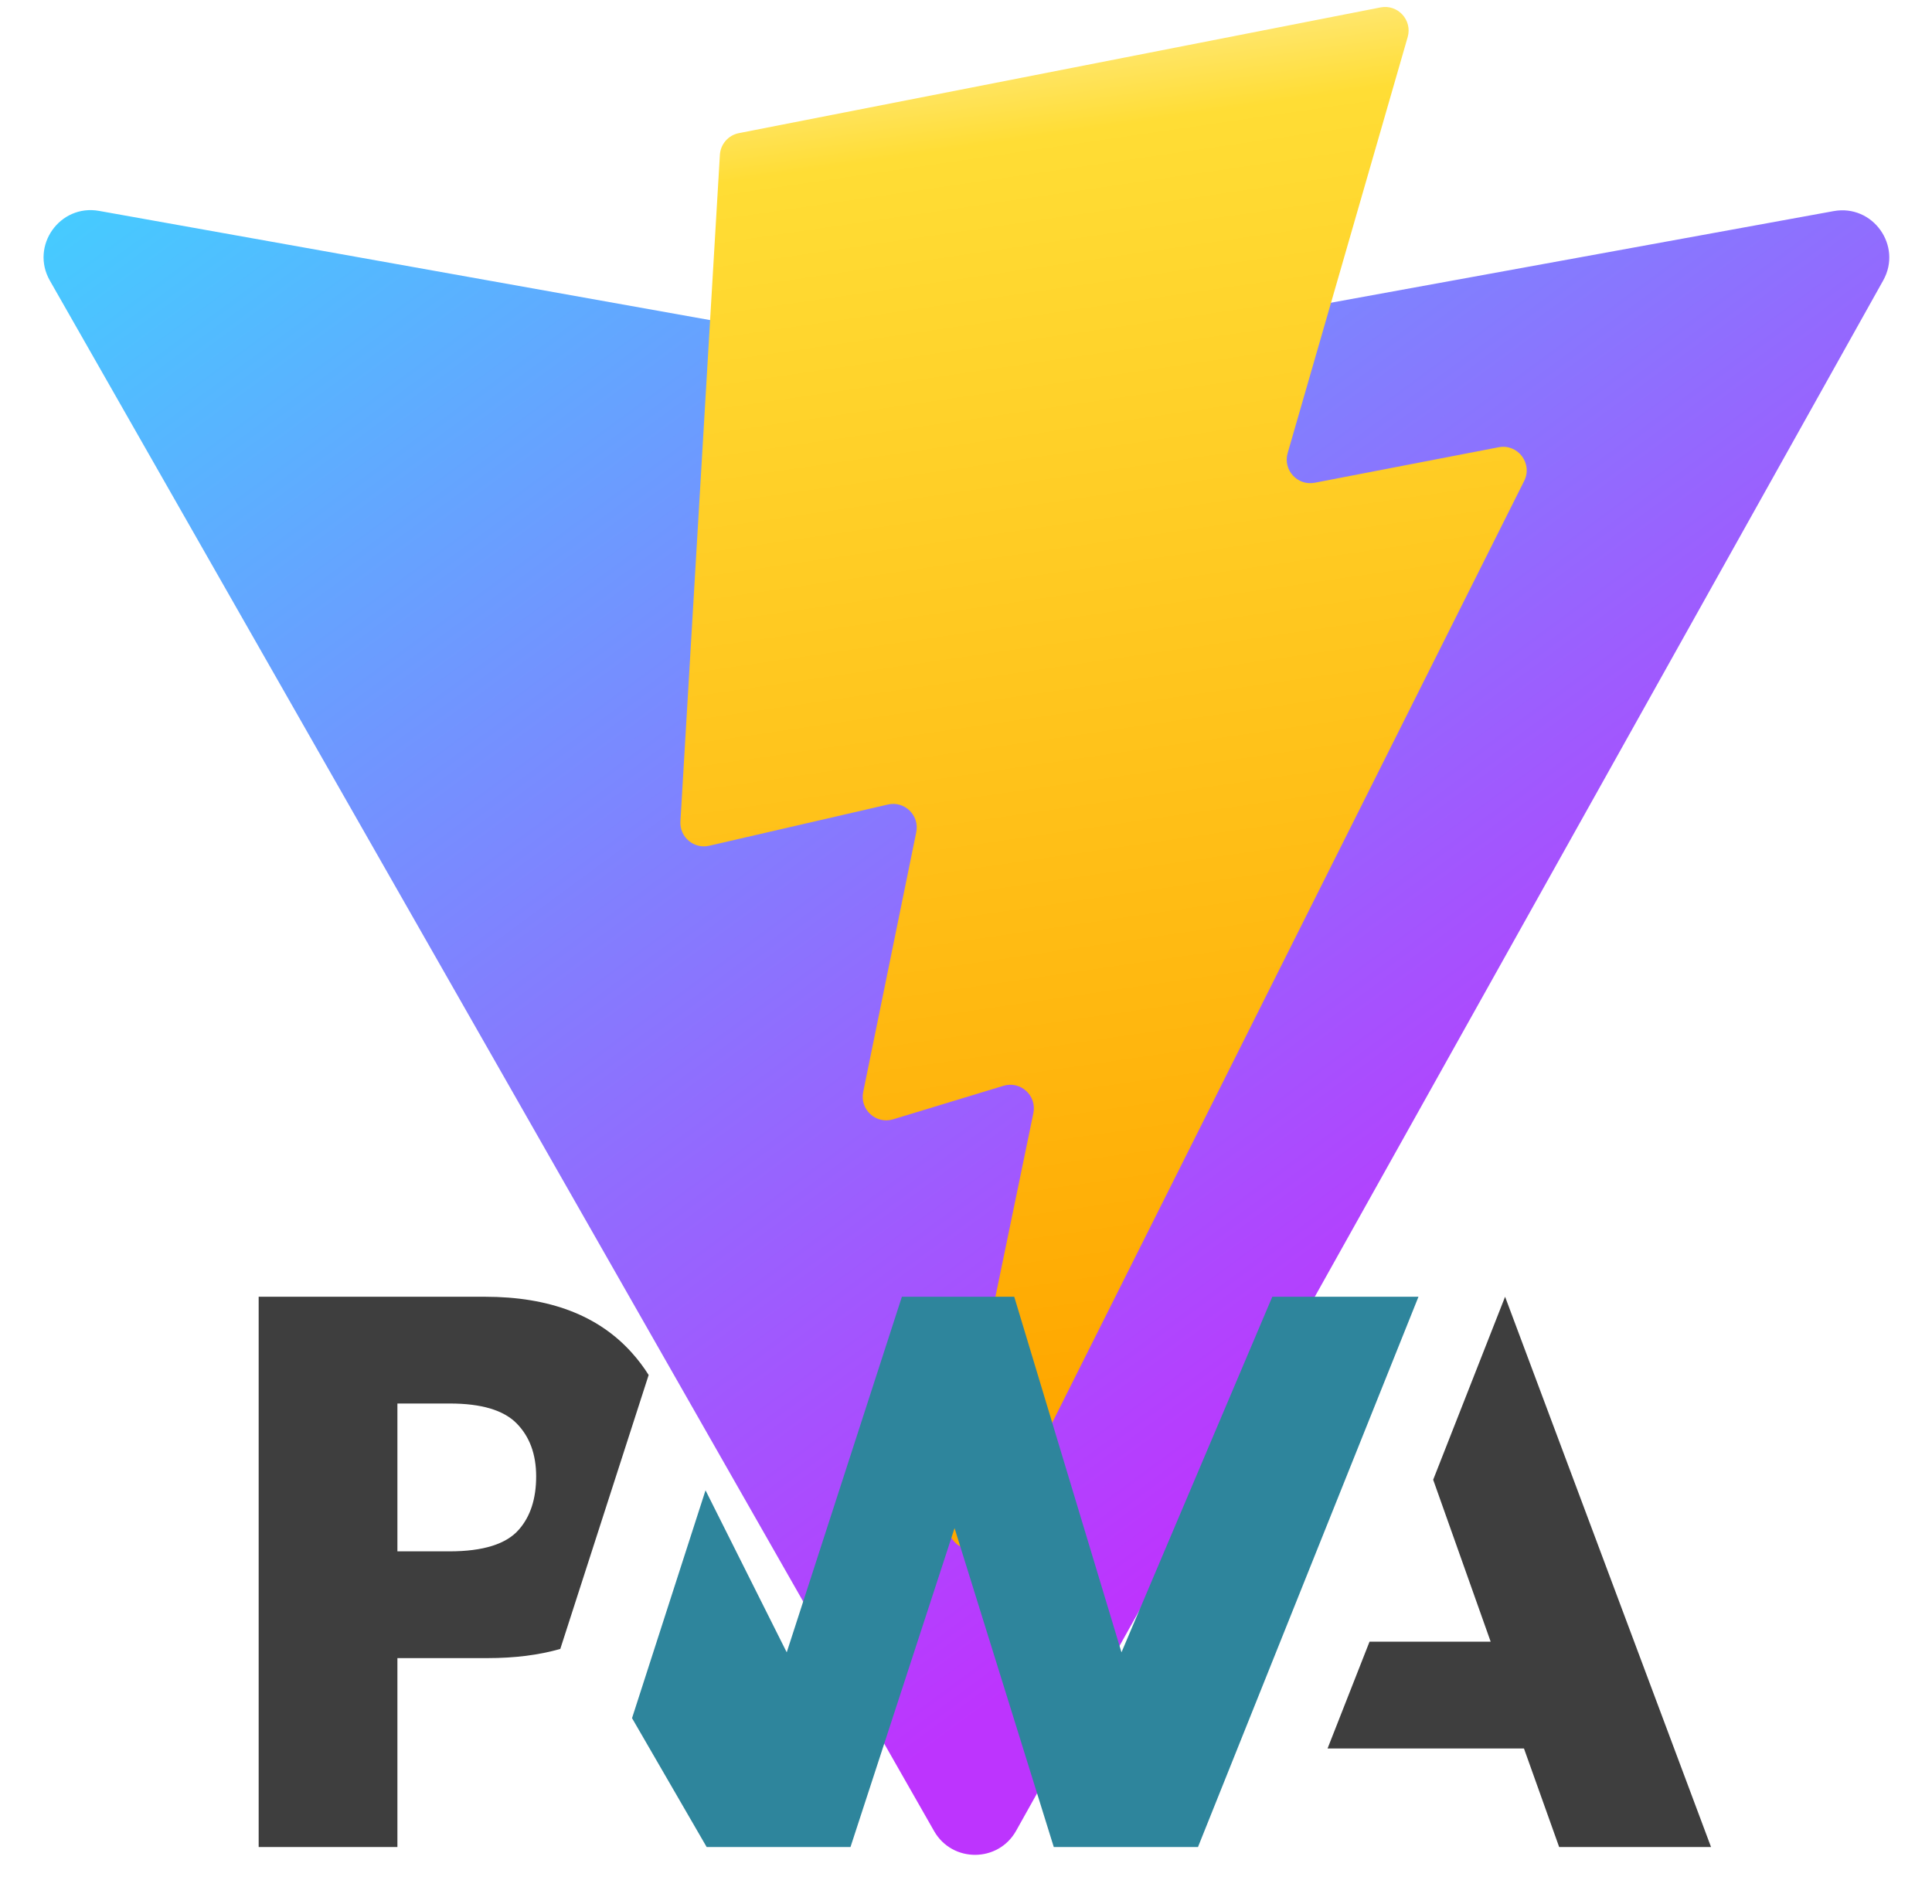
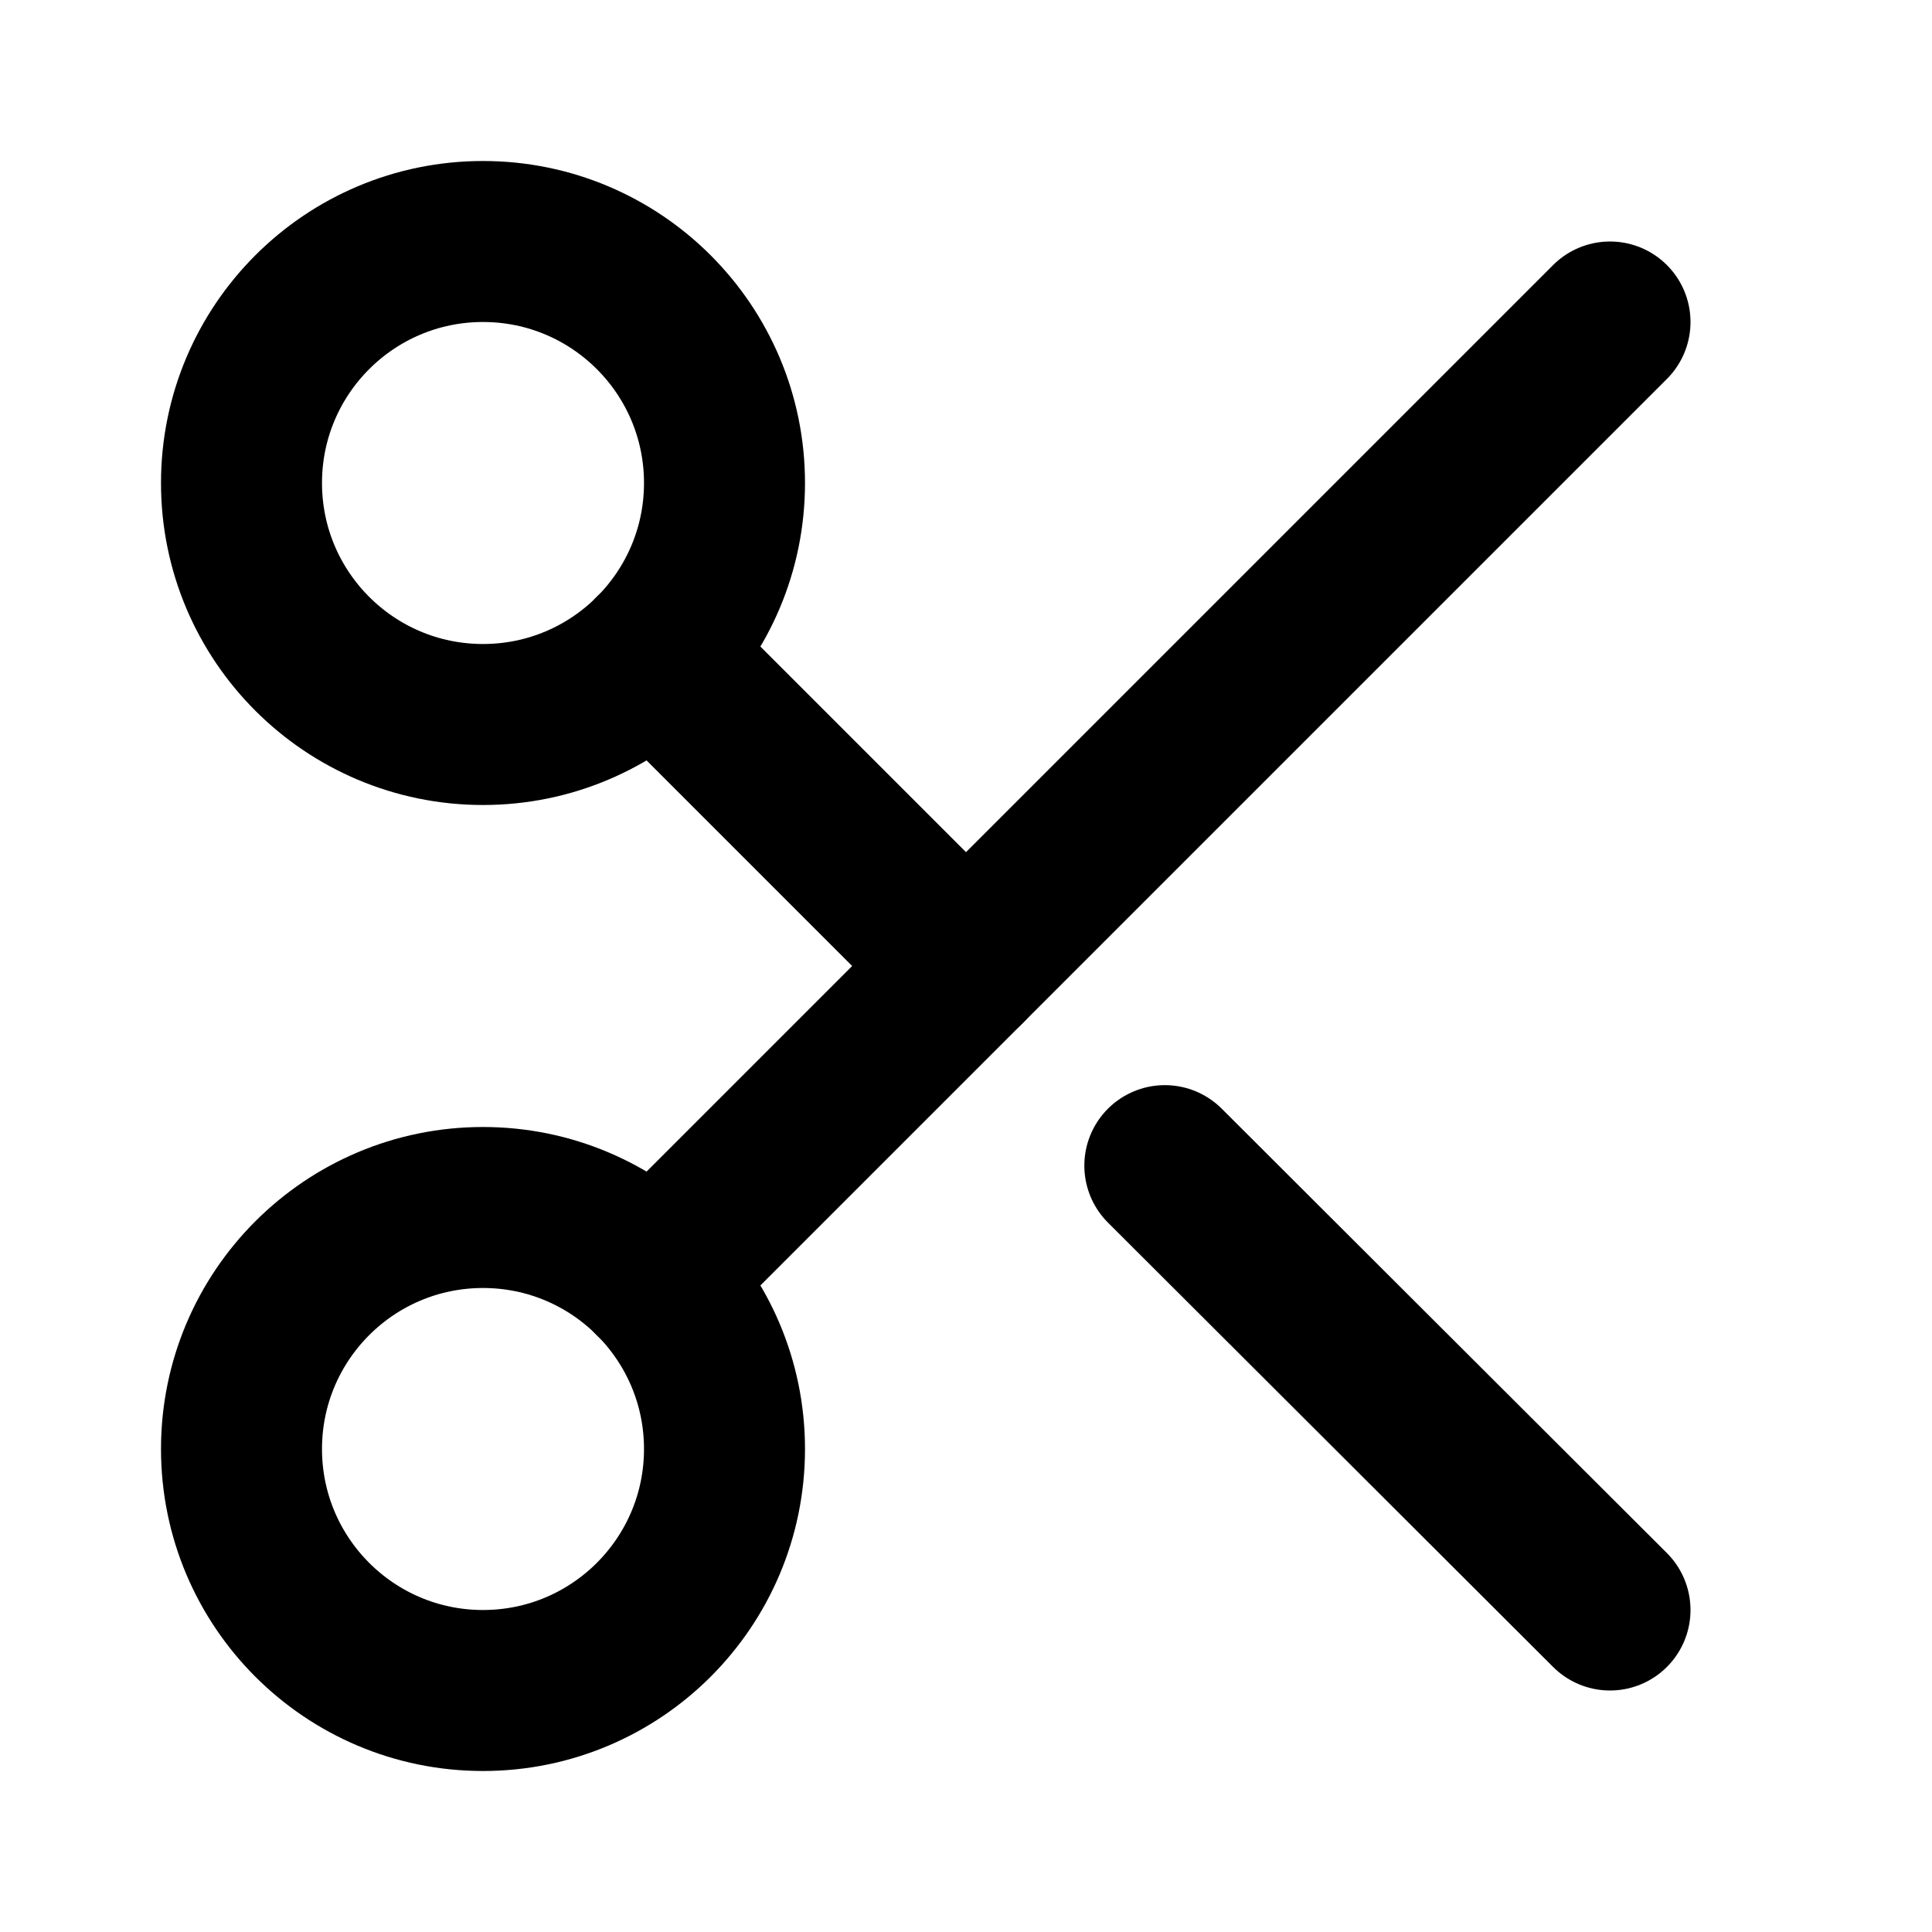
- <svg xmlns="http://www.w3.org/2000/svg" width="410" height="404" viewBox="0 0 410 404" fill="none" version="1.1" id="svg20">
-   <path d="M399.641 59.525L215.643 388.545C211.844 395.338 202.084 395.378 198.228 388.618L10.582 59.556C6.381 52.19 12.68 43.267 21.028 44.759L205.223 77.682C206.398 77.892 207.601 77.89 208.776 77.676L389.119 44.806C397.439 43.289 403.768 52.143 399.641 59.525Z" fill="url(#paint0_linear)" id="path2" />
-   <defs id="defs18">
-     <linearGradient id="paint0_linear" x1="6" y1="33" x2="235" y2="344" gradientUnits="userSpaceOnUse">
-       <stop stop-color="#41D1FF" id="stop6" />
-       <stop offset="1" stop-color="#BD34FE" id="stop8" />
-     </linearGradient>
-     <linearGradient id="paint1_linear" x1="194.651" y1="8.818" x2="236.076" y2="292.989" gradientUnits="userSpaceOnUse">
-       <stop stop-color="#FFEA83" id="stop11" />
-       <stop offset="0.083" stop-color="#FFDD35" id="stop13" />
-       <stop offset="1" stop-color="#FFA800" id="stop15" />
-     </linearGradient>
-   </defs>
-   <path d="M292.965 1.574L156.801 28.255C154.563 28.694 152.906 30.59 152.771 32.866L144.395 174.33C144.198 177.662 147.258 180.248 150.51 179.498L188.42 170.749C191.967 169.931 195.172 173.055 194.443 176.622L183.18 231.775C182.422 235.487 185.907 238.661 189.532 237.56L212.947 230.446C216.577 229.344 220.065 232.527 219.297 236.242L201.398 322.875C200.278 328.294 207.486 331.249 210.492 326.603L212.5 323.5L323.454 102.072C325.312 98.365 322.108 94.137 318.036 94.923L279.014 102.454C275.347 103.161 272.227 99.746 273.262 96.158L298.731 7.867C299.767 4.273 296.636 0.855 292.965 1.574Z" fill="url(#paint1_linear)" id="path4" />
-   <g id="layer1">
-     <g id="g8" transform="matrix(0.1578966,0,0,0.1589033,54.89293,275.2164)">
-       <path fill="#3d3d3d" fill-opacity="1" stroke-width="0.2" stroke-linejoin="round" d="m 1436.62,603.304 56.39,-142.599 h 162.82 L 1578.56,244.39 1675.2,5.28336e-4 1952,734.933 h -204.13 l -47.3,-131.629 z" id="path2-1" style="fill:#3e3e3e;fill-opacity:1" />
-       <path fill="#5a0fc8" fill-opacity="1" stroke-width="0.2" stroke-linejoin="round" d="M 1262.47,734.935 1558.79,0.002 1362.34,0.003 1159.64,474.933 1015.5,0.004 H 864.499 L 709.731,474.933 600.585,258.517 501.812,562.819 602.096,734.935 h 193.331 l 139.857,-425.91 133.346,425.91 z" id="path4-4" style="fill:#2e859c;fill-opacity:1" />
-       <path fill="#3d3d3d" fill-opacity="1" stroke-width="0.2" stroke-linejoin="round" d="m 186.476,482.643 h 121.003 c 36.654,0 69.293,-4.091 97.917,-12.273 l 31.293,-96.408 87.459,-269.446 C 517.484,93.954 509.876,83.967 501.324,74.557 456.419,24.852 390.719,4.06265e-4 304.222,4.06265e-4 H -3.8147e-6 V 734.933 H 186.476 Z M 346.642,169.079 c 17.54,17.653 26.309,41.276 26.309,70.871 0,29.822 -7.713,53.474 -23.138,70.956 -16.91,19.425 -48.047,29.137 -93.409,29.137 H 186.476 V 142.598 h 70.442 c 42.277,0 72.185,8.827 89.724,26.481 z" id="path6" style="fill:#3e3e3e;fill-opacity:1" />
-     </g>
-   </g>
+ <svg xmlns="http://www.w3.org/2000/svg" class="h-8 w-8 text-indigo-200" viewBox="0 0 24 24" fill="none" stroke="currentColor" stroke-width="2" stroke-linecap="round" stroke-linejoin="round">
+   <circle cx="6" cy="6" r="3" />
+   <circle cx="6" cy="18" r="3" />
+   <line x1="20" y1="4" x2="8.12" y2="15.88" />
+   <line x1="14.47" y1="14.48" x2="20" y2="20" />
+   <line x1="8.12" y1="8.12" x2="12" y2="12" />
</svg>
